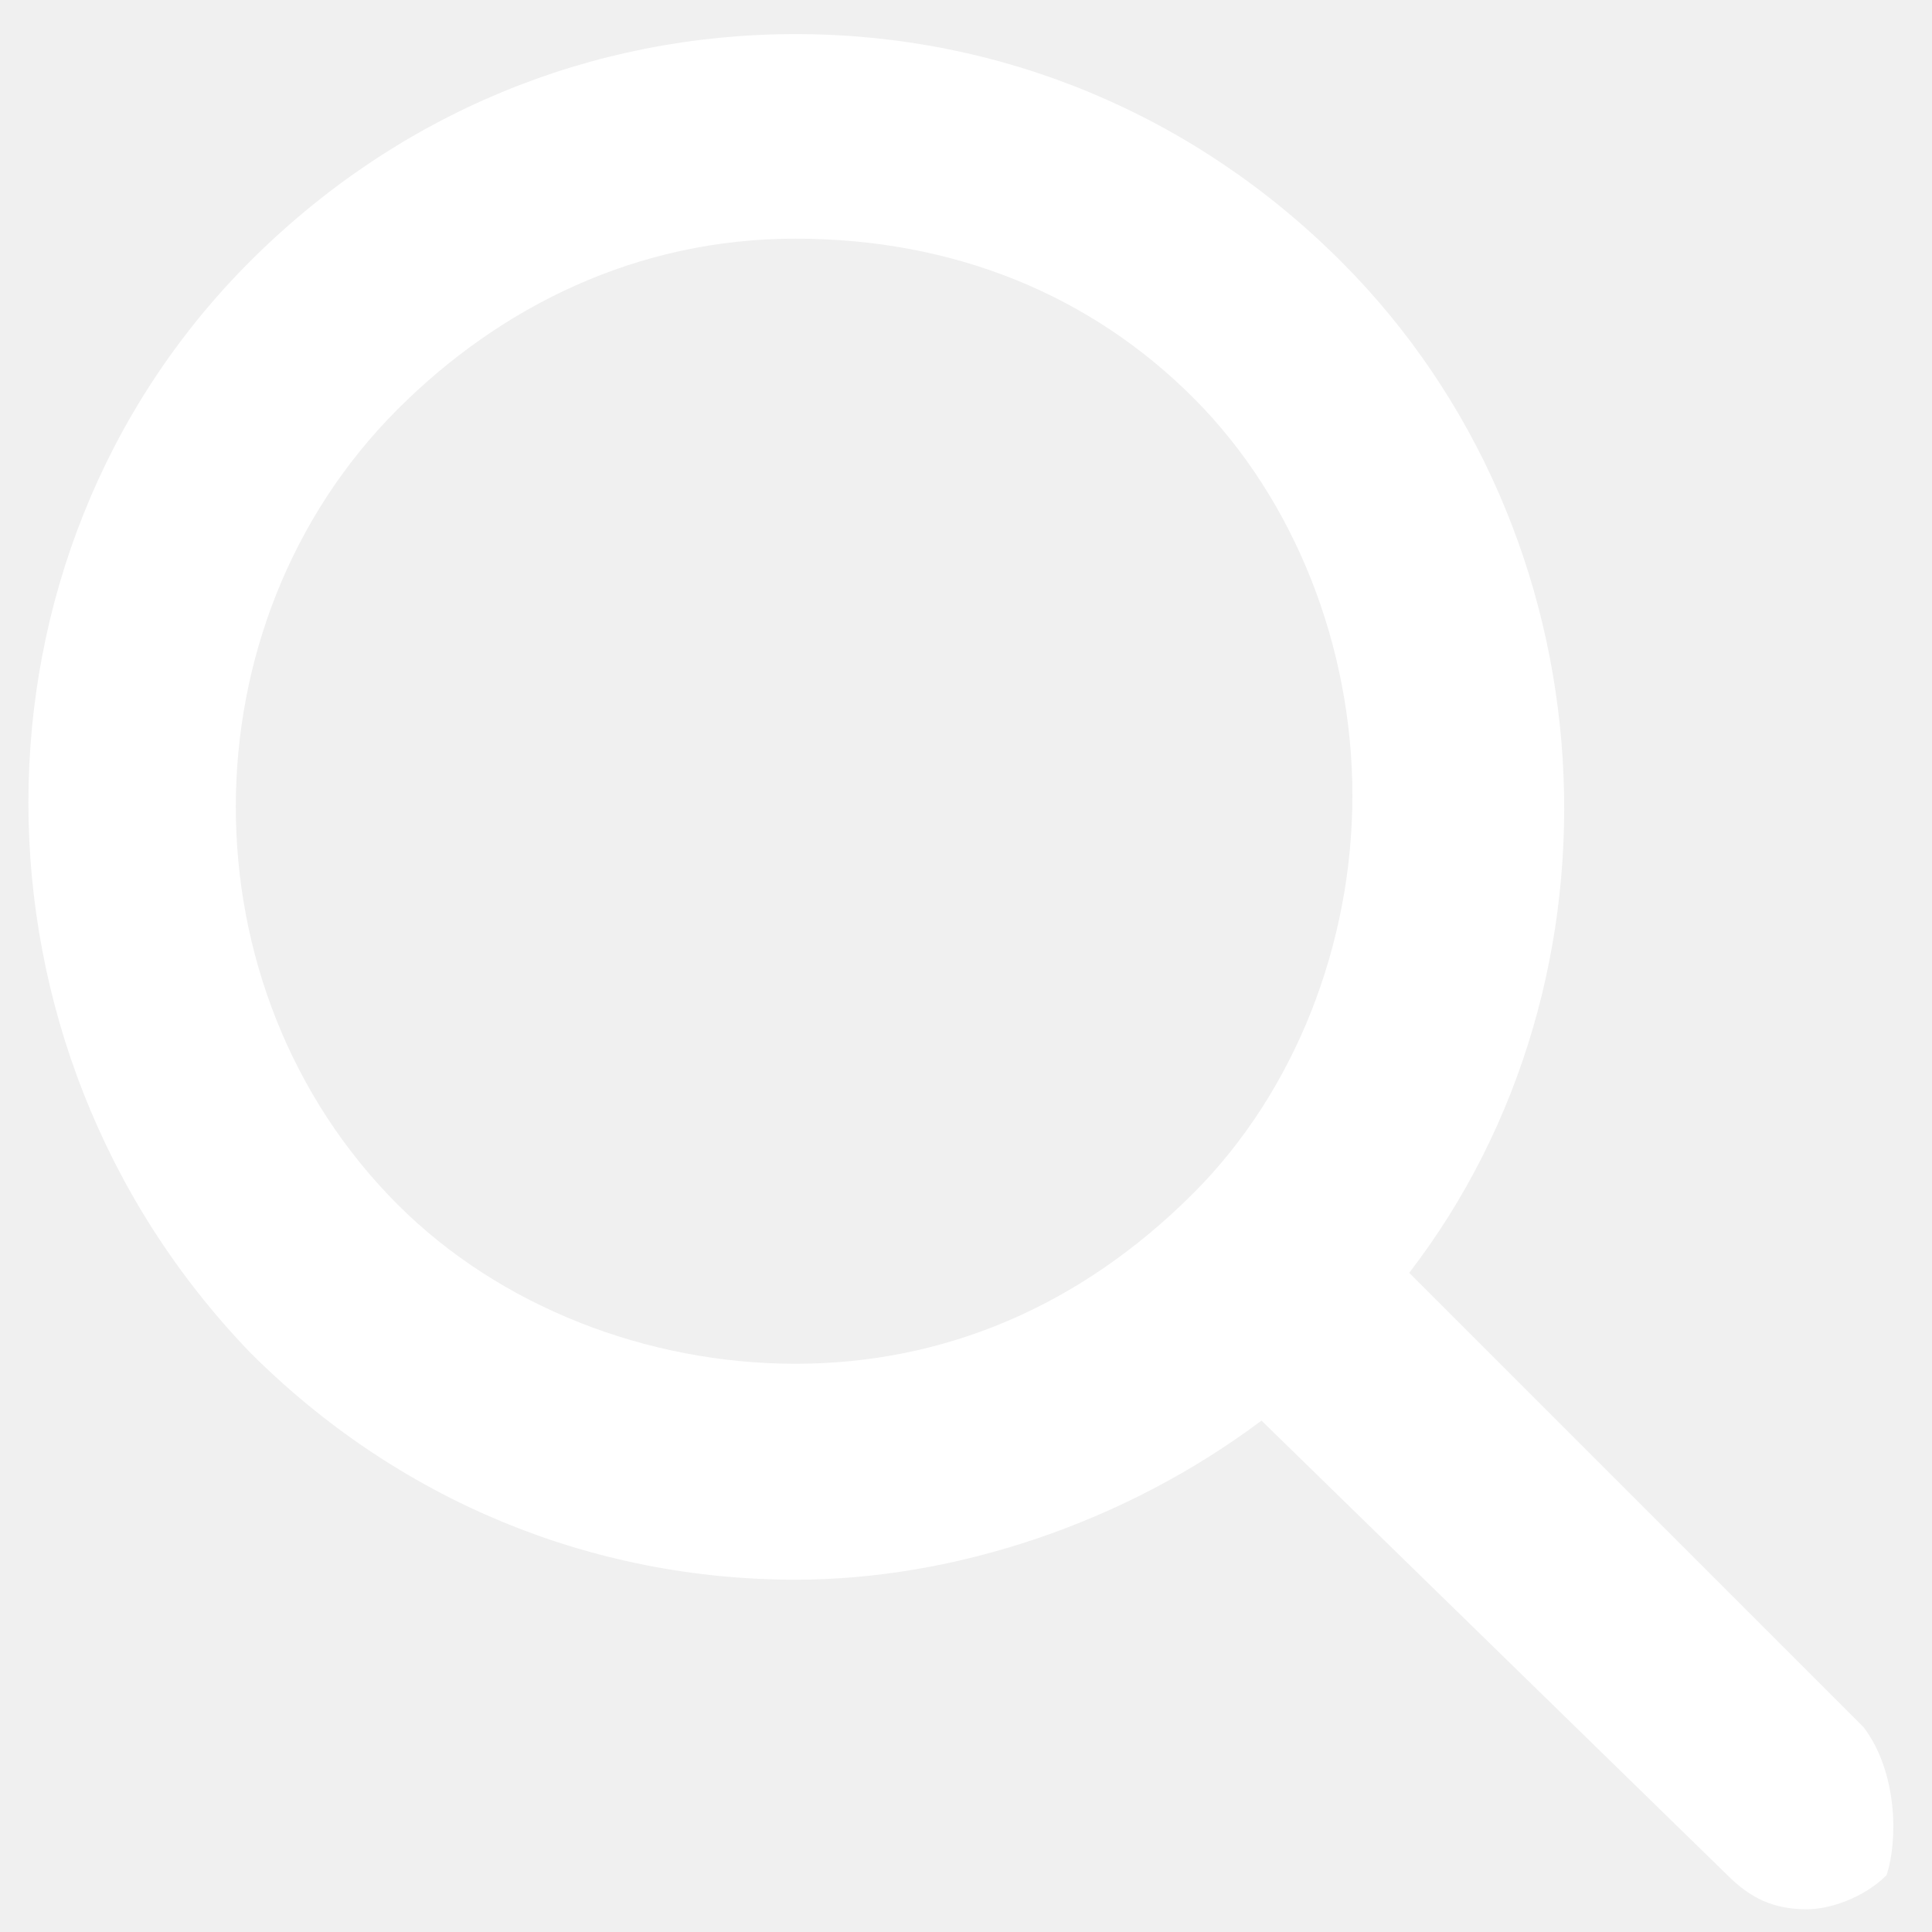
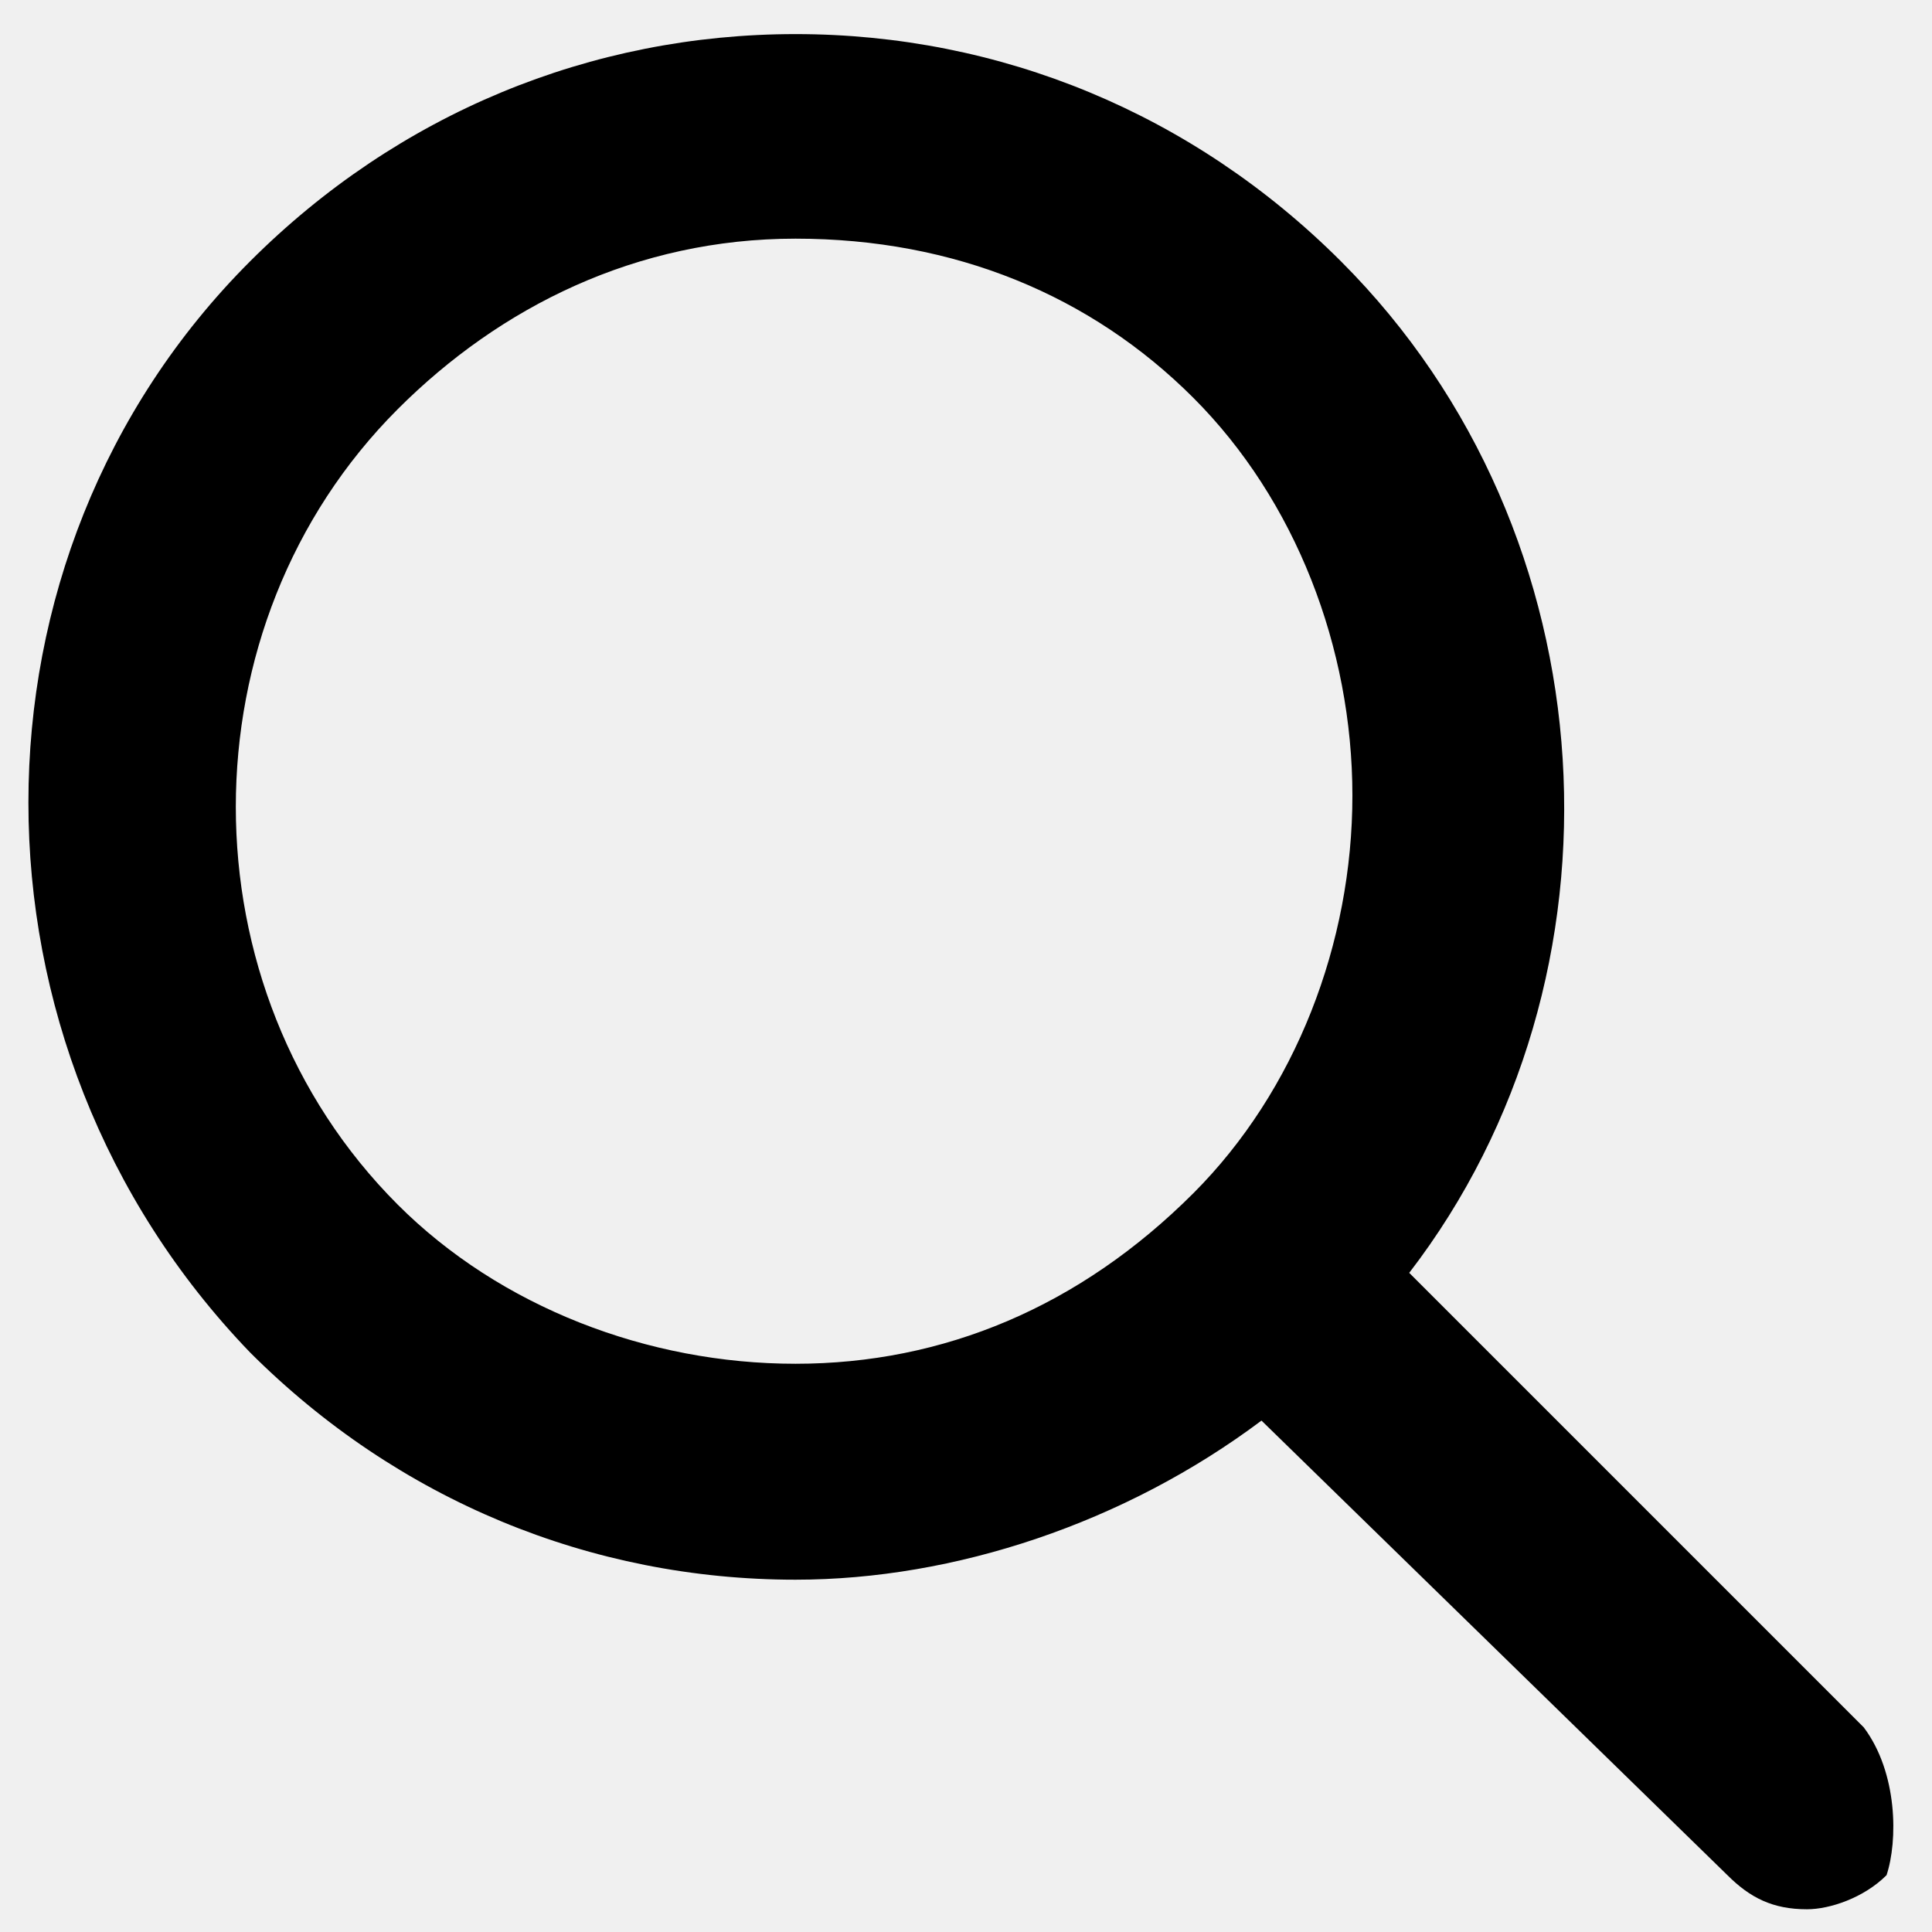
<svg xmlns="http://www.w3.org/2000/svg" version="1.1" id="Layer_1" x="0px" y="0px" viewBox="0 0 17 17" style="enable-background:new 0 0 17 17;" xml:space="preserve">
  <style type="text/css">
	.st0{fill:#FFFFFF;}
</style>
-   <path class="st0" d="M16.4,15.2l-4-4c2-2.6,1.8-6.5-0.6-8.9c-1.3-1.3-3-2-4.8-2S3.5,1,2.2,2.3c-2.6,2.6-2.6,6.9,0,9.6  c1.3,1.3,3,2,4.8,2c1.4,0,2.9-0.5,4.1-1.4l4.1,4c0.2,0.2,0.4,0.3,0.7,0.3c0.2,0,0.5-0.1,0.7-0.3C16.7,16.2,16.7,15.6,16.4,15.2z   M7,12c-1.3,0-2.6-0.5-3.5-1.4c-1.9-1.9-1.9-5.1,0-7C4.4,2.7,5.6,2.1,7,2.1s2.6,0.5,3.5,1.4s1.4,2.2,1.4,3.5s-0.5,2.6-1.4,3.5  C9.5,11.5,8.3,12,7,12z" />
+   <path className="st0" d="M16.4,15.2l-4-4c2-2.6,1.8-6.5-0.6-8.9c-1.3-1.3-3-2-4.8-2S3.5,1,2.2,2.3c-2.6,2.6-2.6,6.9,0,9.6  c1.3,1.3,3,2,4.8,2c1.4,0,2.9-0.5,4.1-1.4l4.1,4c0.2,0.2,0.4,0.3,0.7,0.3c0.2,0,0.5-0.1,0.7-0.3C16.7,16.2,16.7,15.6,16.4,15.2z   M7,12c-1.3,0-2.6-0.5-3.5-1.4c-1.9-1.9-1.9-5.1,0-7C4.4,2.7,5.6,2.1,7,2.1s2.6,0.5,3.5,1.4s1.4,2.2,1.4,3.5s-0.5,2.6-1.4,3.5  C9.5,11.5,8.3,12,7,12z" />
</svg>
